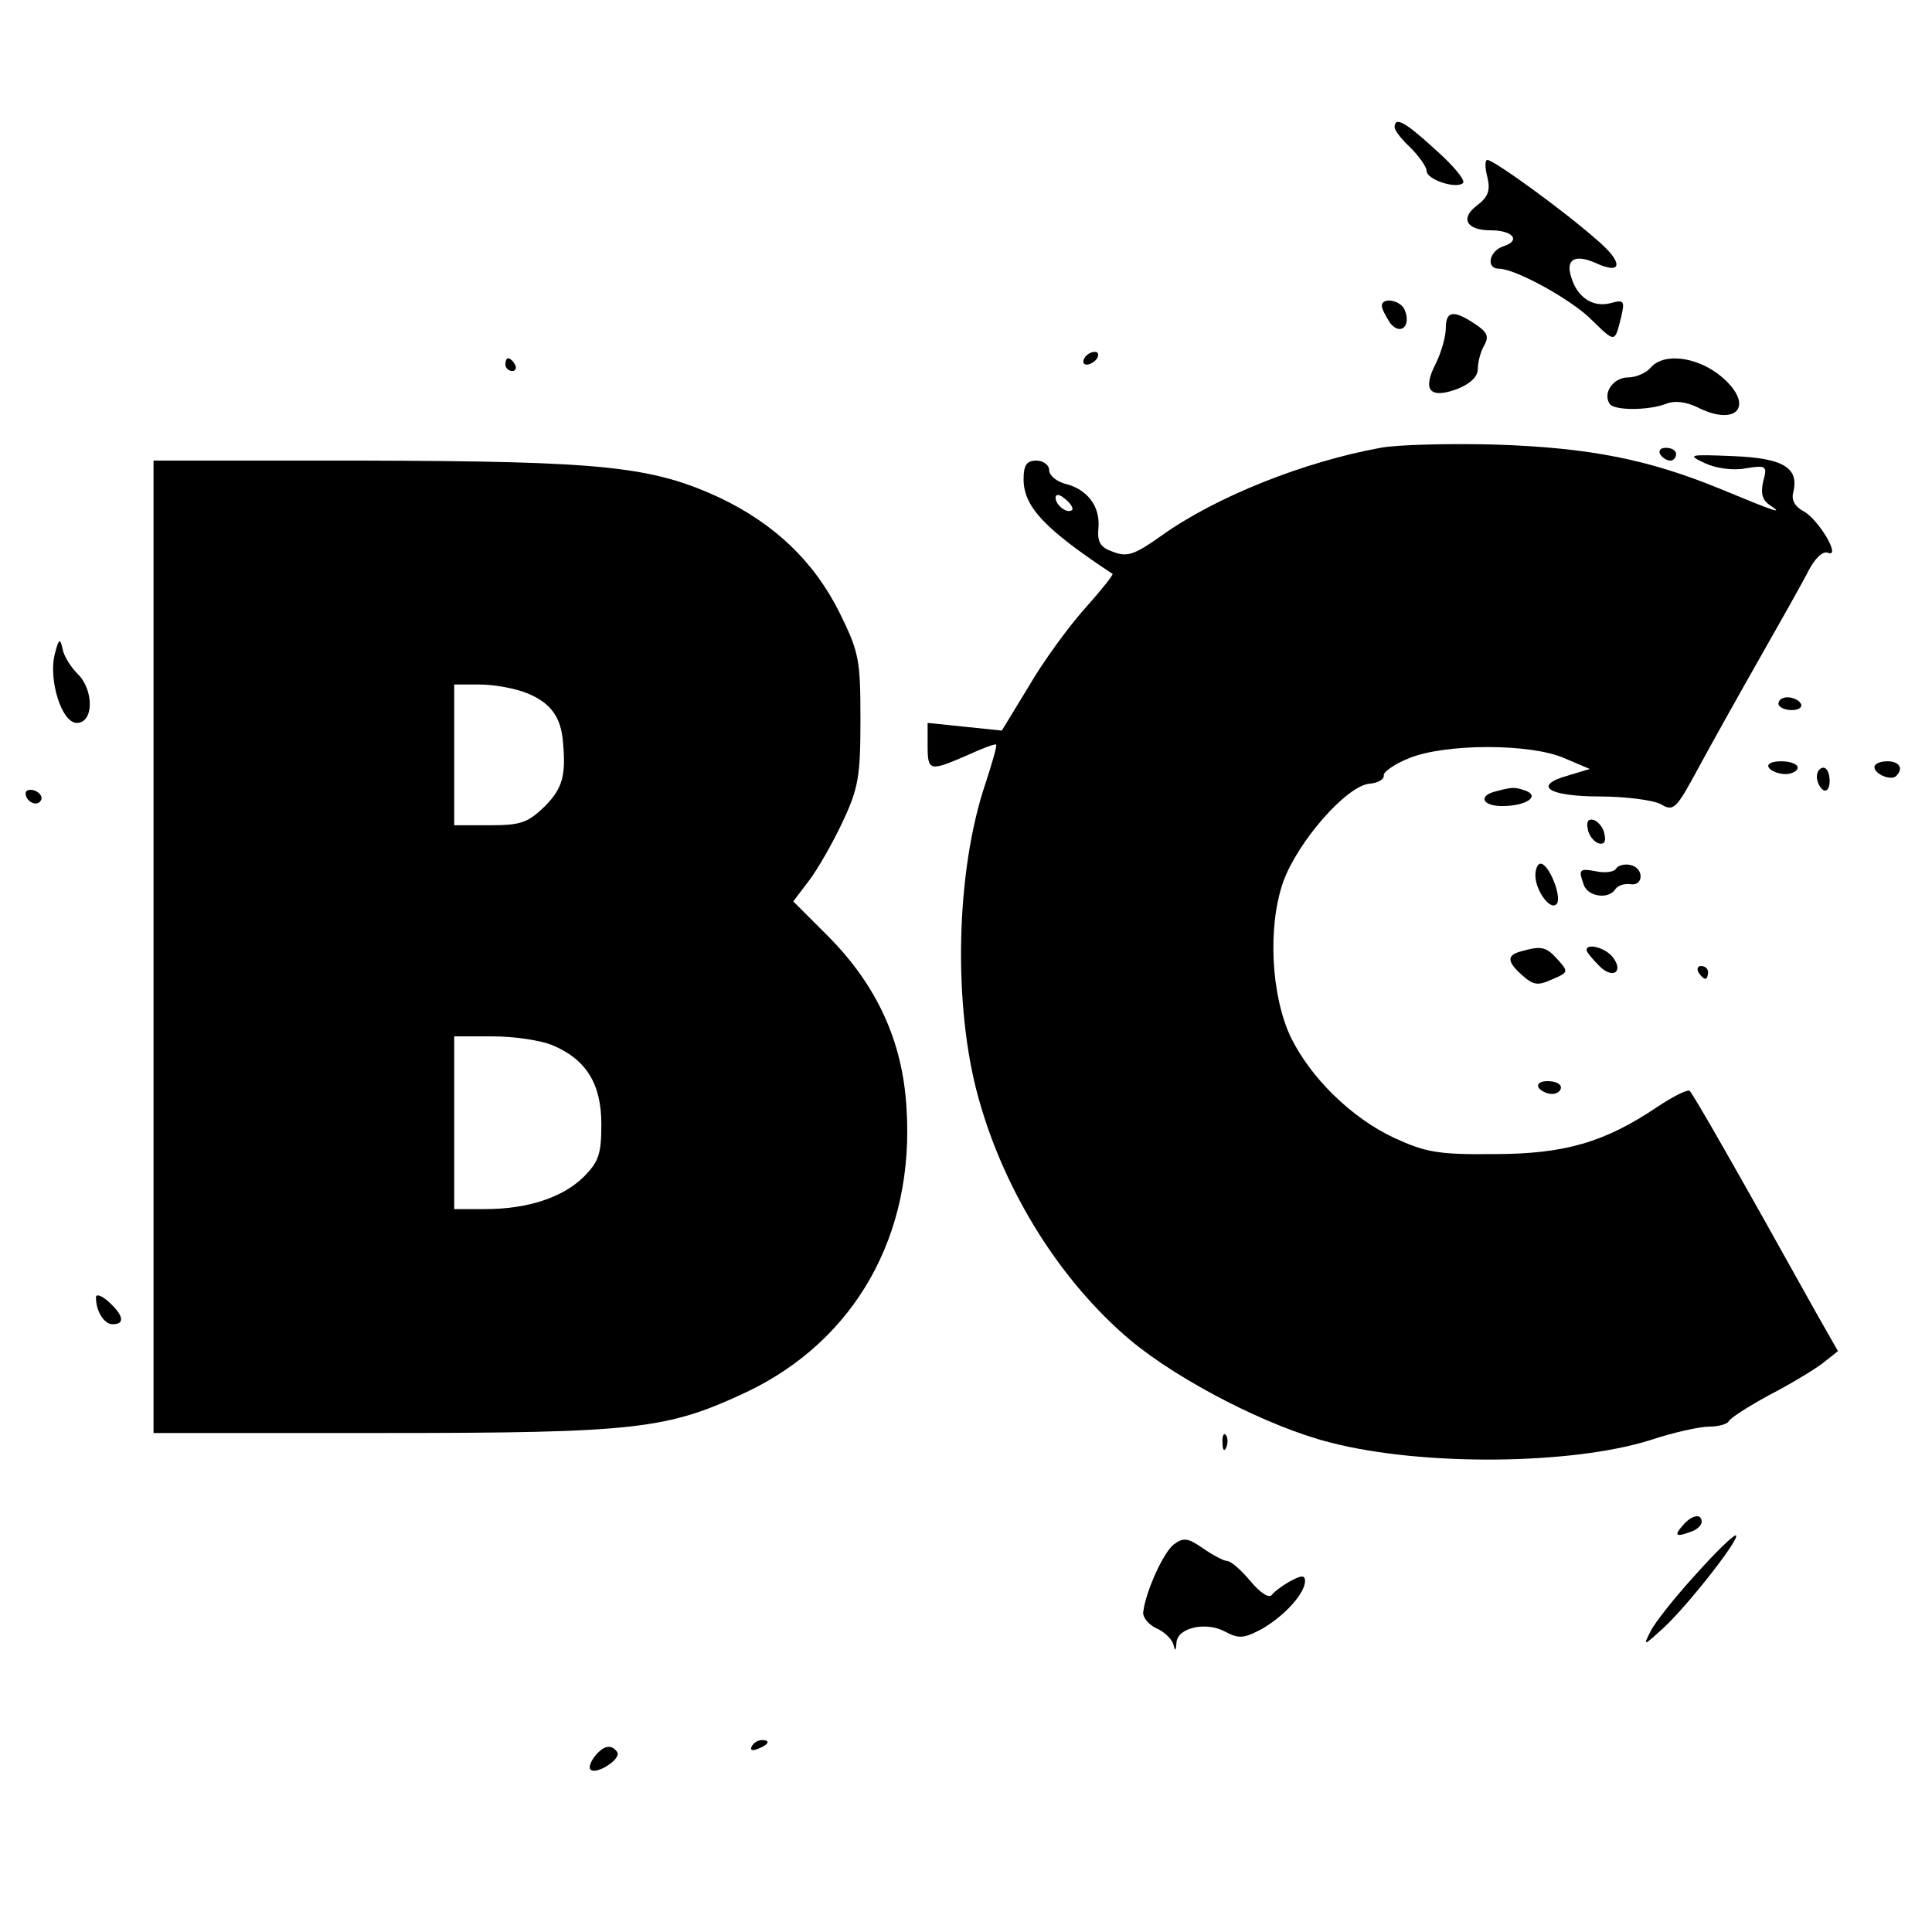
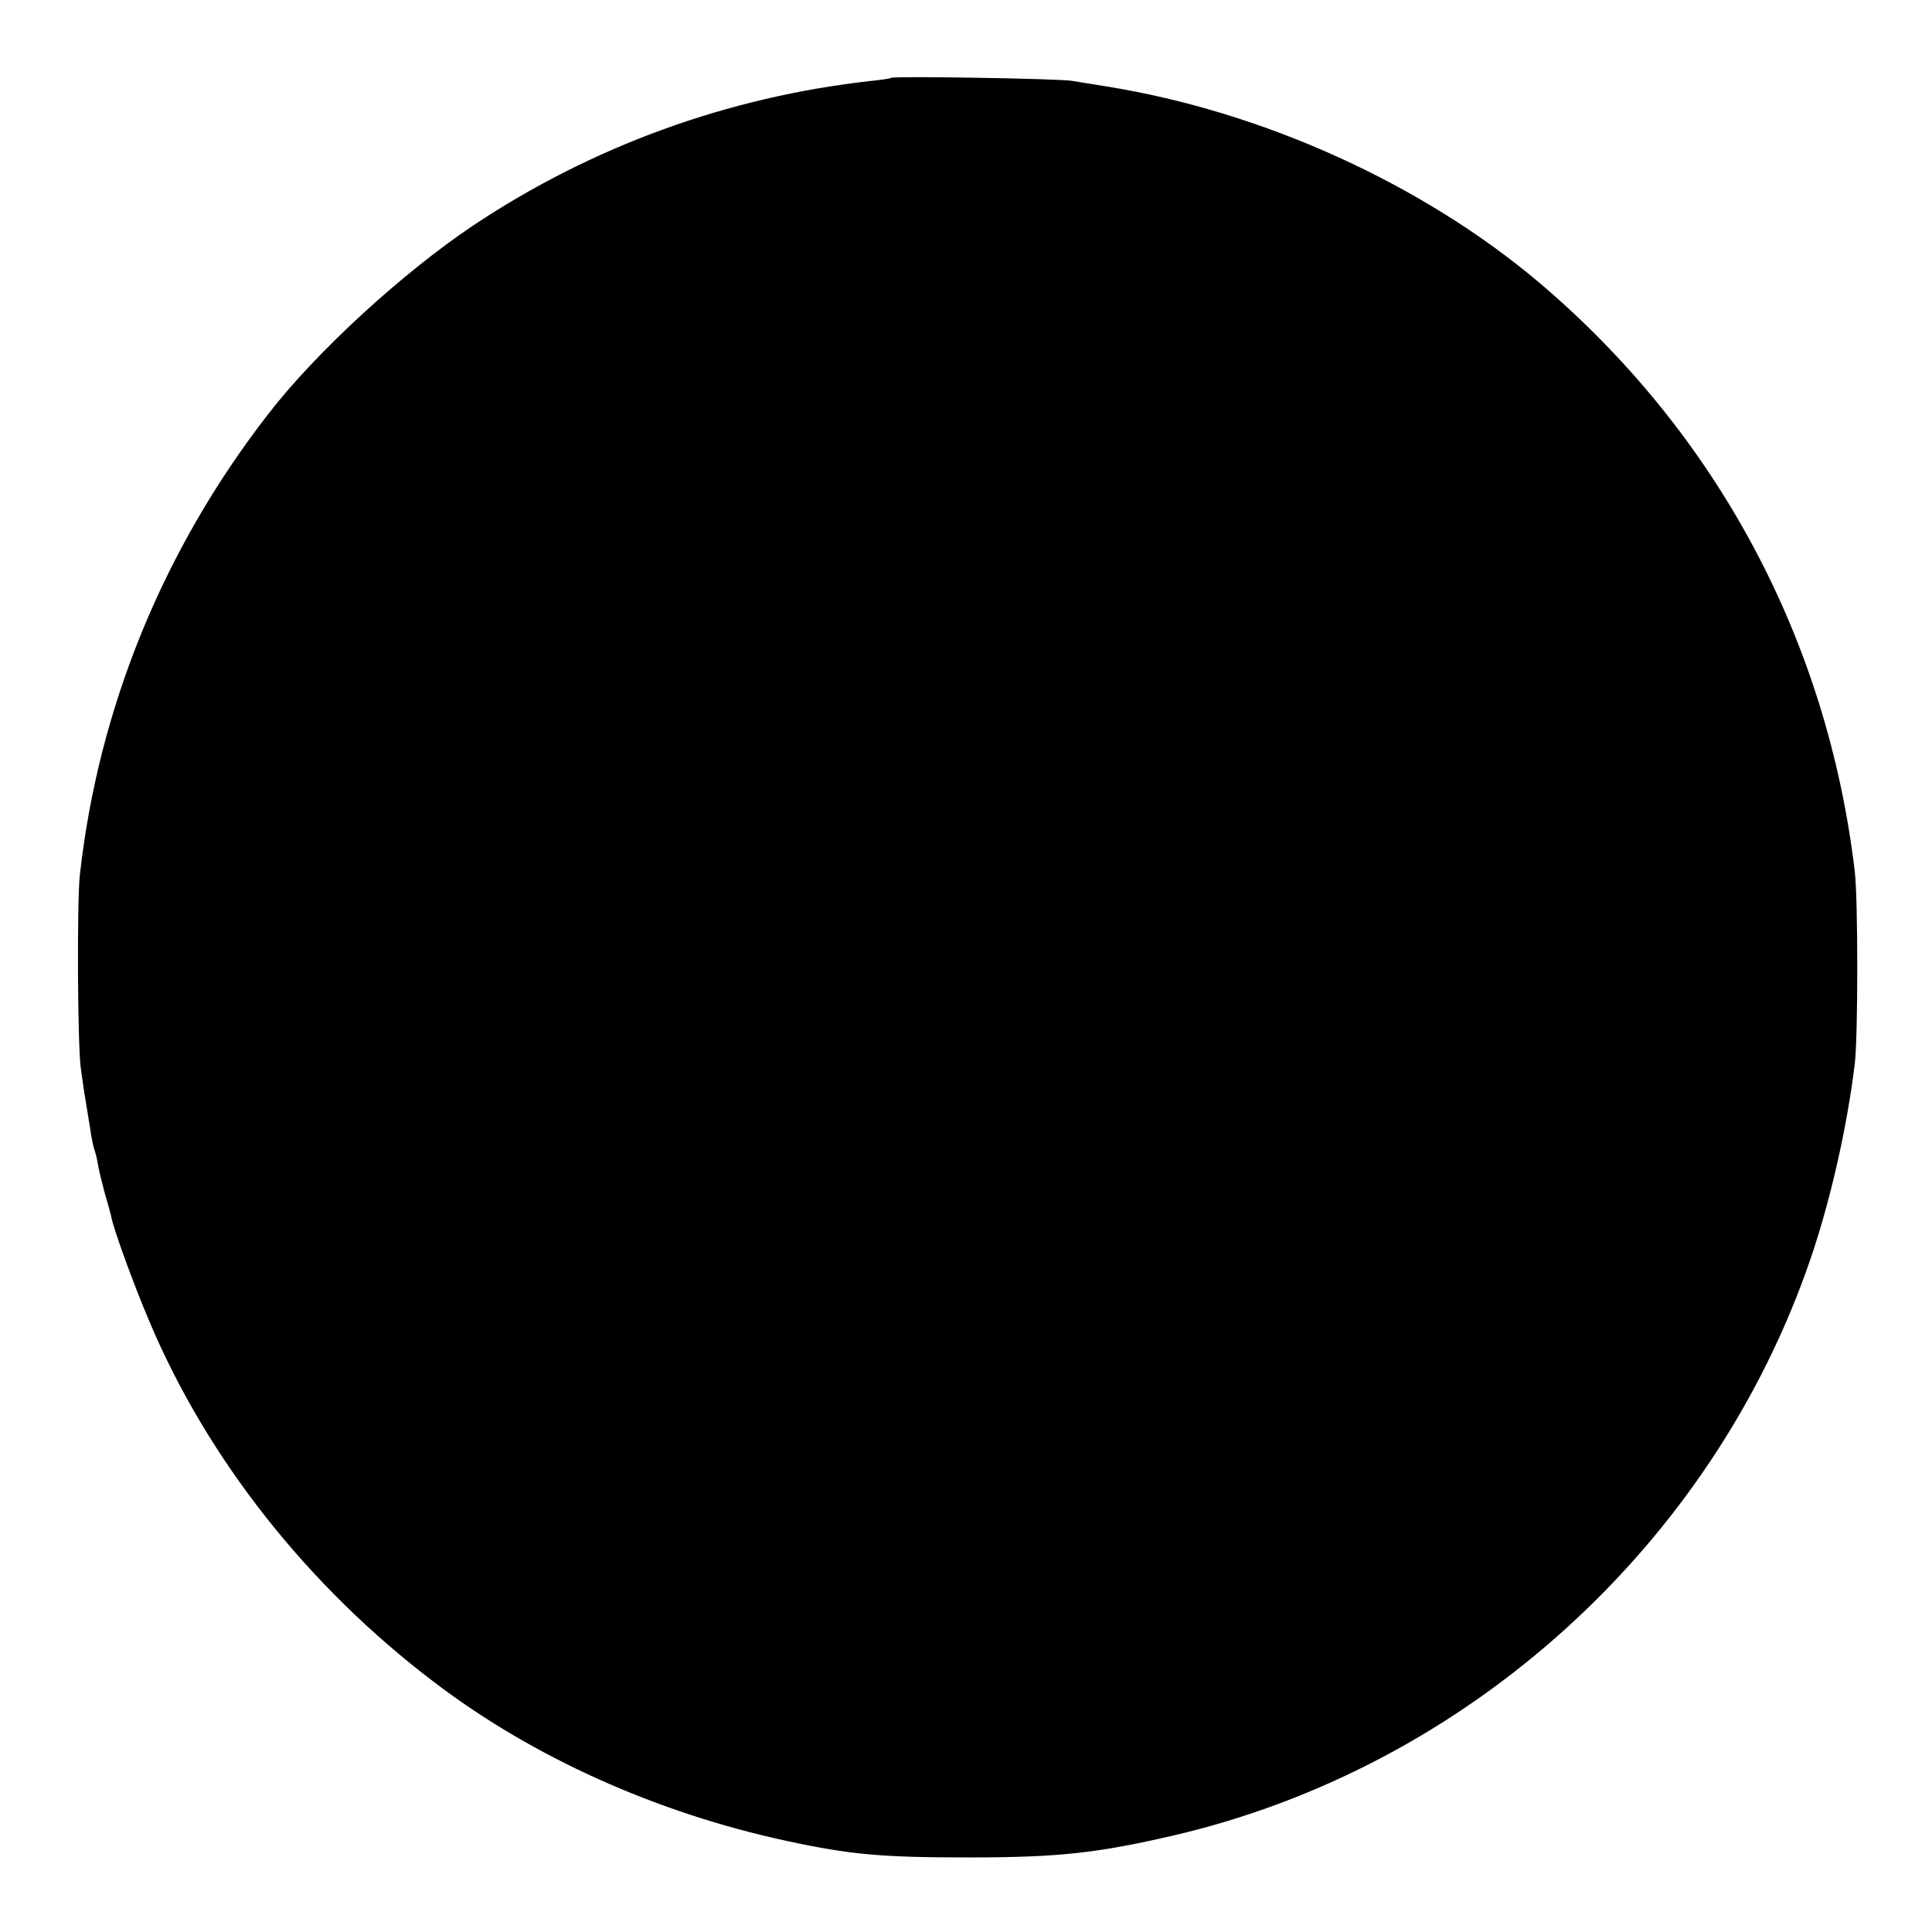
- <svg xmlns="http://www.w3.org/2000/svg" version="1.0" width="302pt" height="302pt" viewBox="0 0 302 302" preserveAspectRatio="xMidYMid meet">
-   <g transform="translate(0,302) scale(0.1,-0.1)" fill="#000000" stroke="none">
-     <path d="M2180 2821 c0 -5 11 -19 25 -32 13 -13 25 -30 25 -36 0 -14 47 -29 57 -19 4 4 -15 27 -42 51 -48 44 -65 54 -65 36z" />
-     <path d="M2325 2743 c5 -21 1 -31 -16 -44 -27 -20 -17 -39 21 -39 35 0 48 -16 20 -25 -22 -7 -28 -35 -7 -35 26 0 115 -49 146 -81 36 -35 35 -35 45 5 6 26 5 28 -17 22 -28 -7 -52 10 -61 41 -9 28 6 36 38 22 43 -20 44 1 1 37 -51 45 -160 124 -170 124 -4 0 -4 -12 0 -27z" />
-     <path d="M2160 2542 c0 -5 6 -16 13 -27 16 -20 33 -5 23 20 -6 16 -36 21 -36 7z" />
-     <path d="M2260 2507 c0 -13 -7 -38 -16 -56 -21 -41 -9 -55 34 -39 20 8 32 19 32 31 0 10 4 27 10 37 8 14 5 21 -15 34 -33 22 -45 20 -45 -7z" />
-     <path d="M1695 2460 c-3 -5 -2 -10 4 -10 5 0 13 5 16 10 3 6 2 10 -4 10 -5 0 -13 -4 -16 -10z" />
-     <path d="M790 2450 c0 -5 5 -10 11 -10 5 0 7 5 4 10 -3 6 -8 10 -11 10 -2 0 -4 -4 -4 -10z" />
-     <path d="M2580 2445 c-7 -8 -23 -15 -35 -15 -23 0 -40 -24 -29 -41 6 -11 61 -11 89 0 12 5 30 3 47 -5 64 -33 92 3 38 48 -38 31 -90 37 -110 13z" />
-     <path d="M2158 2320 c-121 -22 -258 -77 -342 -137 -42 -30 -54 -34 -75 -26 -21 7 -26 15 -24 38 3 34 -18 61 -53 69 -13 4 -24 13 -24 21 0 8 -9 15 -20 15 -15 0 -20 -7 -20 -29 0 -43 33 -78 139 -148 2 -1 -18 -26 -43 -54 -26 -29 -66 -84 -88 -122 l-42 -69 -58 6 -58 6 0 -35 c0 -41 3 -41 61 -16 24 11 45 19 46 17 2 -1 -6 -28 -16 -59 -47 -137 -52 -350 -11 -495 41 -147 129 -286 237 -377 77 -64 217 -136 313 -160 143 -37 376 -35 500 4 36 12 77 21 92 21 14 0 28 4 30 8 2 5 30 23 63 41 33 17 71 40 84 50 l24 19 -33 58 c-128 230 -194 345 -199 349 -4 2 -26 -9 -50 -25 -83 -56 -146 -74 -256 -74 -87 -1 -107 3 -155 25 -67 31 -131 94 -162 157 -31 65 -37 173 -12 244 23 63 99 150 135 153 13 1 23 7 22 13 -1 5 17 18 40 27 57 23 189 23 242 0 l40 -17 -33 -10 c-58 -16 -32 -33 49 -33 41 0 84 -6 95 -12 20 -12 24 -8 58 55 20 37 63 114 96 172 33 58 68 120 77 138 10 19 22 31 30 28 22 -9 -14 52 -38 65 -13 7 -19 17 -16 29 10 39 -16 54 -94 57 -70 3 -72 2 -44 -11 17 -8 44 -12 64 -8 32 5 34 4 27 -21 -4 -19 -1 -29 11 -37 23 -15 6 -9 -76 25 -114 47 -206 65 -351 70 -74 2 -156 0 -182 -5z m-482 -97 c-7 -7 -26 7 -26 19 0 6 6 6 15 -2 9 -7 13 -15 11 -17z" />
-     <path d="M2595 2310 c3 -5 10 -10 16 -10 5 0 9 5 9 10 0 6 -7 10 -16 10 -8 0 -12 -4 -9 -10z" />
-     <path d="M240 1540 l0 -760 358 0 c399 0 445 6 569 64 170 81 263 246 250 444 -6 105 -47 193 -124 270 l-53 53 25 33 c13 17 37 59 52 91 25 53 28 72 28 160 0 93 -2 105 -32 166 -40 81 -102 140 -188 181 -106 49 -182 57 -552 58 l-333 0 0 -760z m585 396 c36 -15 52 -37 55 -76 5 -53 -1 -73 -29 -101 -26 -25 -37 -29 -85 -29 l-56 0 0 110 0 110 40 0 c22 0 56 -6 75 -14z m39 -550 c52 -22 76 -60 76 -123 0 -47 -4 -59 -28 -83 -33 -32 -87 -50 -154 -50 l-48 0 0 135 0 135 60 0 c33 0 75 -6 94 -14z" />
-     <path d="M86 1999 c-11 -40 10 -109 34 -109 27 0 27 52 1 77 -10 10 -21 27 -23 38 -4 18 -6 17 -12 -6z" />
-     <path d="M2780 1920 c0 -5 9 -10 21 -10 11 0 17 5 14 10 -3 6 -13 10 -21 10 -8 0 -14 -4 -14 -10z" />
-     <path d="M2765 1820 c3 -5 15 -10 26 -10 10 0 19 5 19 10 0 6 -12 10 -26 10 -14 0 -23 -4 -19 -10z" />
-     <path d="M2930 1821 c0 -11 26 -22 34 -14 12 12 5 23 -14 23 -11 0 -20 -4 -20 -9z" />
-     <path d="M2840 1806 c0 -8 5 -18 10 -21 6 -3 10 3 10 14 0 12 -4 21 -10 21 -5 0 -10 -6 -10 -14z" />
-     <path d="M40 1780 c0 -13 18 -22 24 -11 3 5 -1 11 -9 15 -8 3 -15 1 -15 -4z" />
-     <path d="M2338 1783 c-28 -7 -21 -23 10 -23 37 0 60 15 37 24 -18 6 -20 6 -47 -1z" />
-     <path d="M2482 1724 c1 -9 9 -19 16 -22 9 -3 13 2 10 14 -1 9 -9 19 -16 22 -9 3 -13 -2 -10 -14z" />
-     <path d="M2400 1652 c0 -25 25 -58 34 -44 7 12 -13 62 -26 62 -4 0 -8 -8 -8 -18z" />
-     <path d="M2526 1662 c-3 -5 -17 -7 -31 -4 -27 5 -28 3 -19 -22 7 -18 39 -22 49 -6 4 6 14 9 23 8 22 -4 22 26 0 30 -9 2 -19 -1 -22 -6z" />
-     <path d="M2378 1533 c-23 -6 -23 -16 2 -38 17 -15 24 -16 46 -6 26 11 26 12 9 31 -18 20 -25 22 -57 13z" />
-     <path d="M2480 1535 c0 -3 9 -14 20 -25 22 -22 39 -8 20 15 -12 14 -40 21 -40 10z" />
-     <path d="M2655 1500 c3 -5 8 -10 11 -10 2 0 4 5 4 10 0 6 -5 10 -11 10 -5 0 -7 -4 -4 -10z" />
-     <path d="M2405 1320 c3 -5 13 -10 21 -10 8 0 14 5 14 10 0 6 -9 10 -21 10 -11 0 -17 -4 -14 -10z" />
-     <path d="M150 992 c0 -22 13 -42 26 -42 20 0 17 14 -6 35 -11 10 -20 13 -20 7z" />
-     <path d="M1911 764 c0 -11 3 -14 6 -6 3 7 2 16 -1 19 -3 4 -6 -2 -5 -13z" />
-     <path d="M2630 635 c-14 -16 -10 -18 14 -9 9 3 16 10 16 15 0 14 -16 11 -30 -6z" />
-     <path d="M1835 606 c-16 -12 -44 -73 -48 -106 -1 -8 8 -19 20 -25 12 -5 24 -16 27 -25 3 -12 4 -11 5 2 1 24 47 34 77 17 21 -11 29 -10 57 5 36 21 66 55 67 74 0 10 -5 10 -22 1 -13 -7 -26 -17 -30 -22 -4 -6 -18 3 -33 21 -15 18 -31 32 -37 32 -5 0 -22 9 -38 20 -23 16 -30 17 -45 6z" />
-     <path d="M2649 557 c-31 -34 -62 -73 -69 -87 -12 -24 -11 -23 20 5 40 37 124 145 113 145 -4 0 -33 -28 -64 -63z" />
-     <path d="M1175 290 c-3 -6 1 -7 9 -4 18 7 21 14 7 14 -6 0 -13 -4 -16 -10z" />
-     <path d="M930 275 c-7 -9 -10 -18 -7 -21 9 -9 48 16 42 27 -9 13 -21 11 -35 -6z" />
+ <svg xmlns="http://www.w3.org/2000/svg" version="1.0" width="583pt" height="583pt" viewBox="0 0 583 583" preserveAspectRatio="xMidYMid meet">
+   <g transform="translate(0,583) scale(0.1,-0.1)" fill="#000000" stroke="none">
+     <path d="M2689 5595 c-2 -2 -29 -6 -59 -9 -433 -48 -843 -197 -1203 -437 -213 -143 -473 -381 -618 -569 -316 -407 -512 -886 -568 -1390 -9 -79 -7 -518 3 -585 2 -16 7 -48 10 -70 4 -22 11 -69 17 -104 5 -36 12 -67 14 -71 2 -4 7 -22 10 -41 3 -19 13 -59 21 -89 9 -30 18 -63 20 -73 7 -37 68 -205 115 -315 175 -415 478 -799 859 -1088 298 -227 670 -394 1063 -479 195 -42 288 -50 552 -50 268 0 386 13 615 66 887 206 1627 875 1923 1739 60 175 111 399 134 590 10 84 10 495 0 580 -83 701 -417 1323 -952 1777 -353 298 -833 516 -1305 592 -36 6 -83 13 -105 17 -42 7 -540 15 -546 9z" />
  </g>
</svg>
